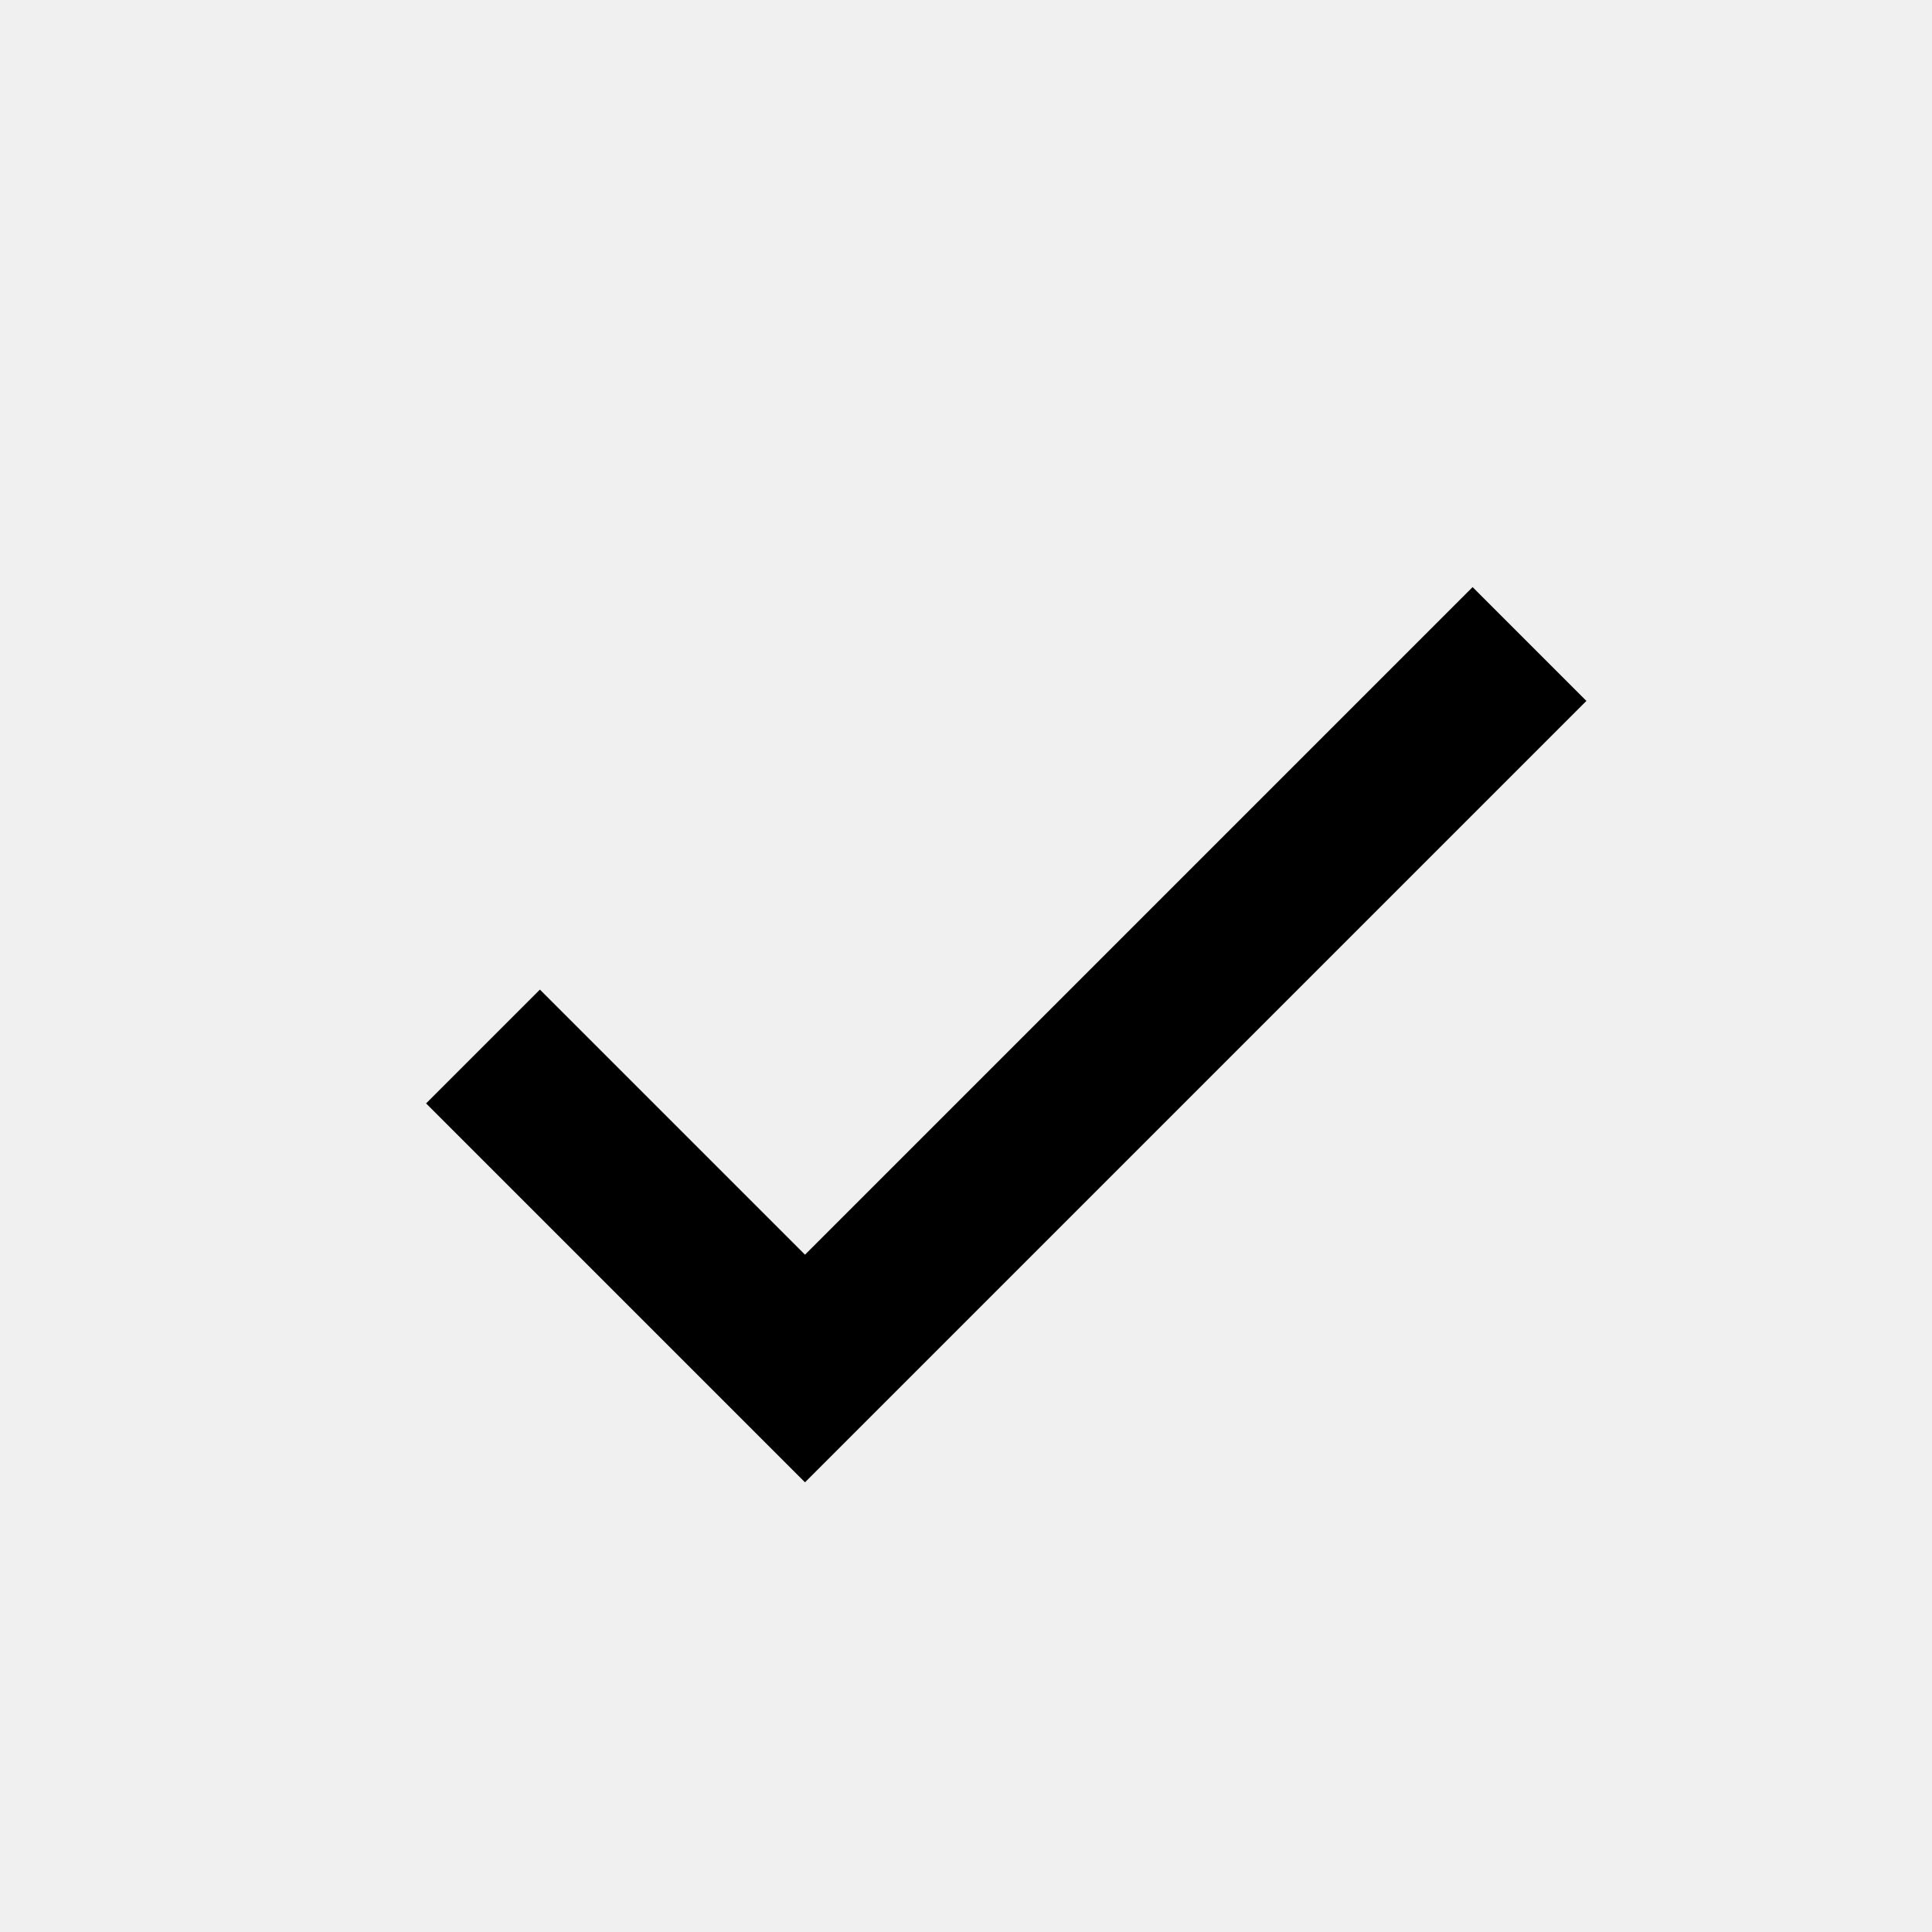
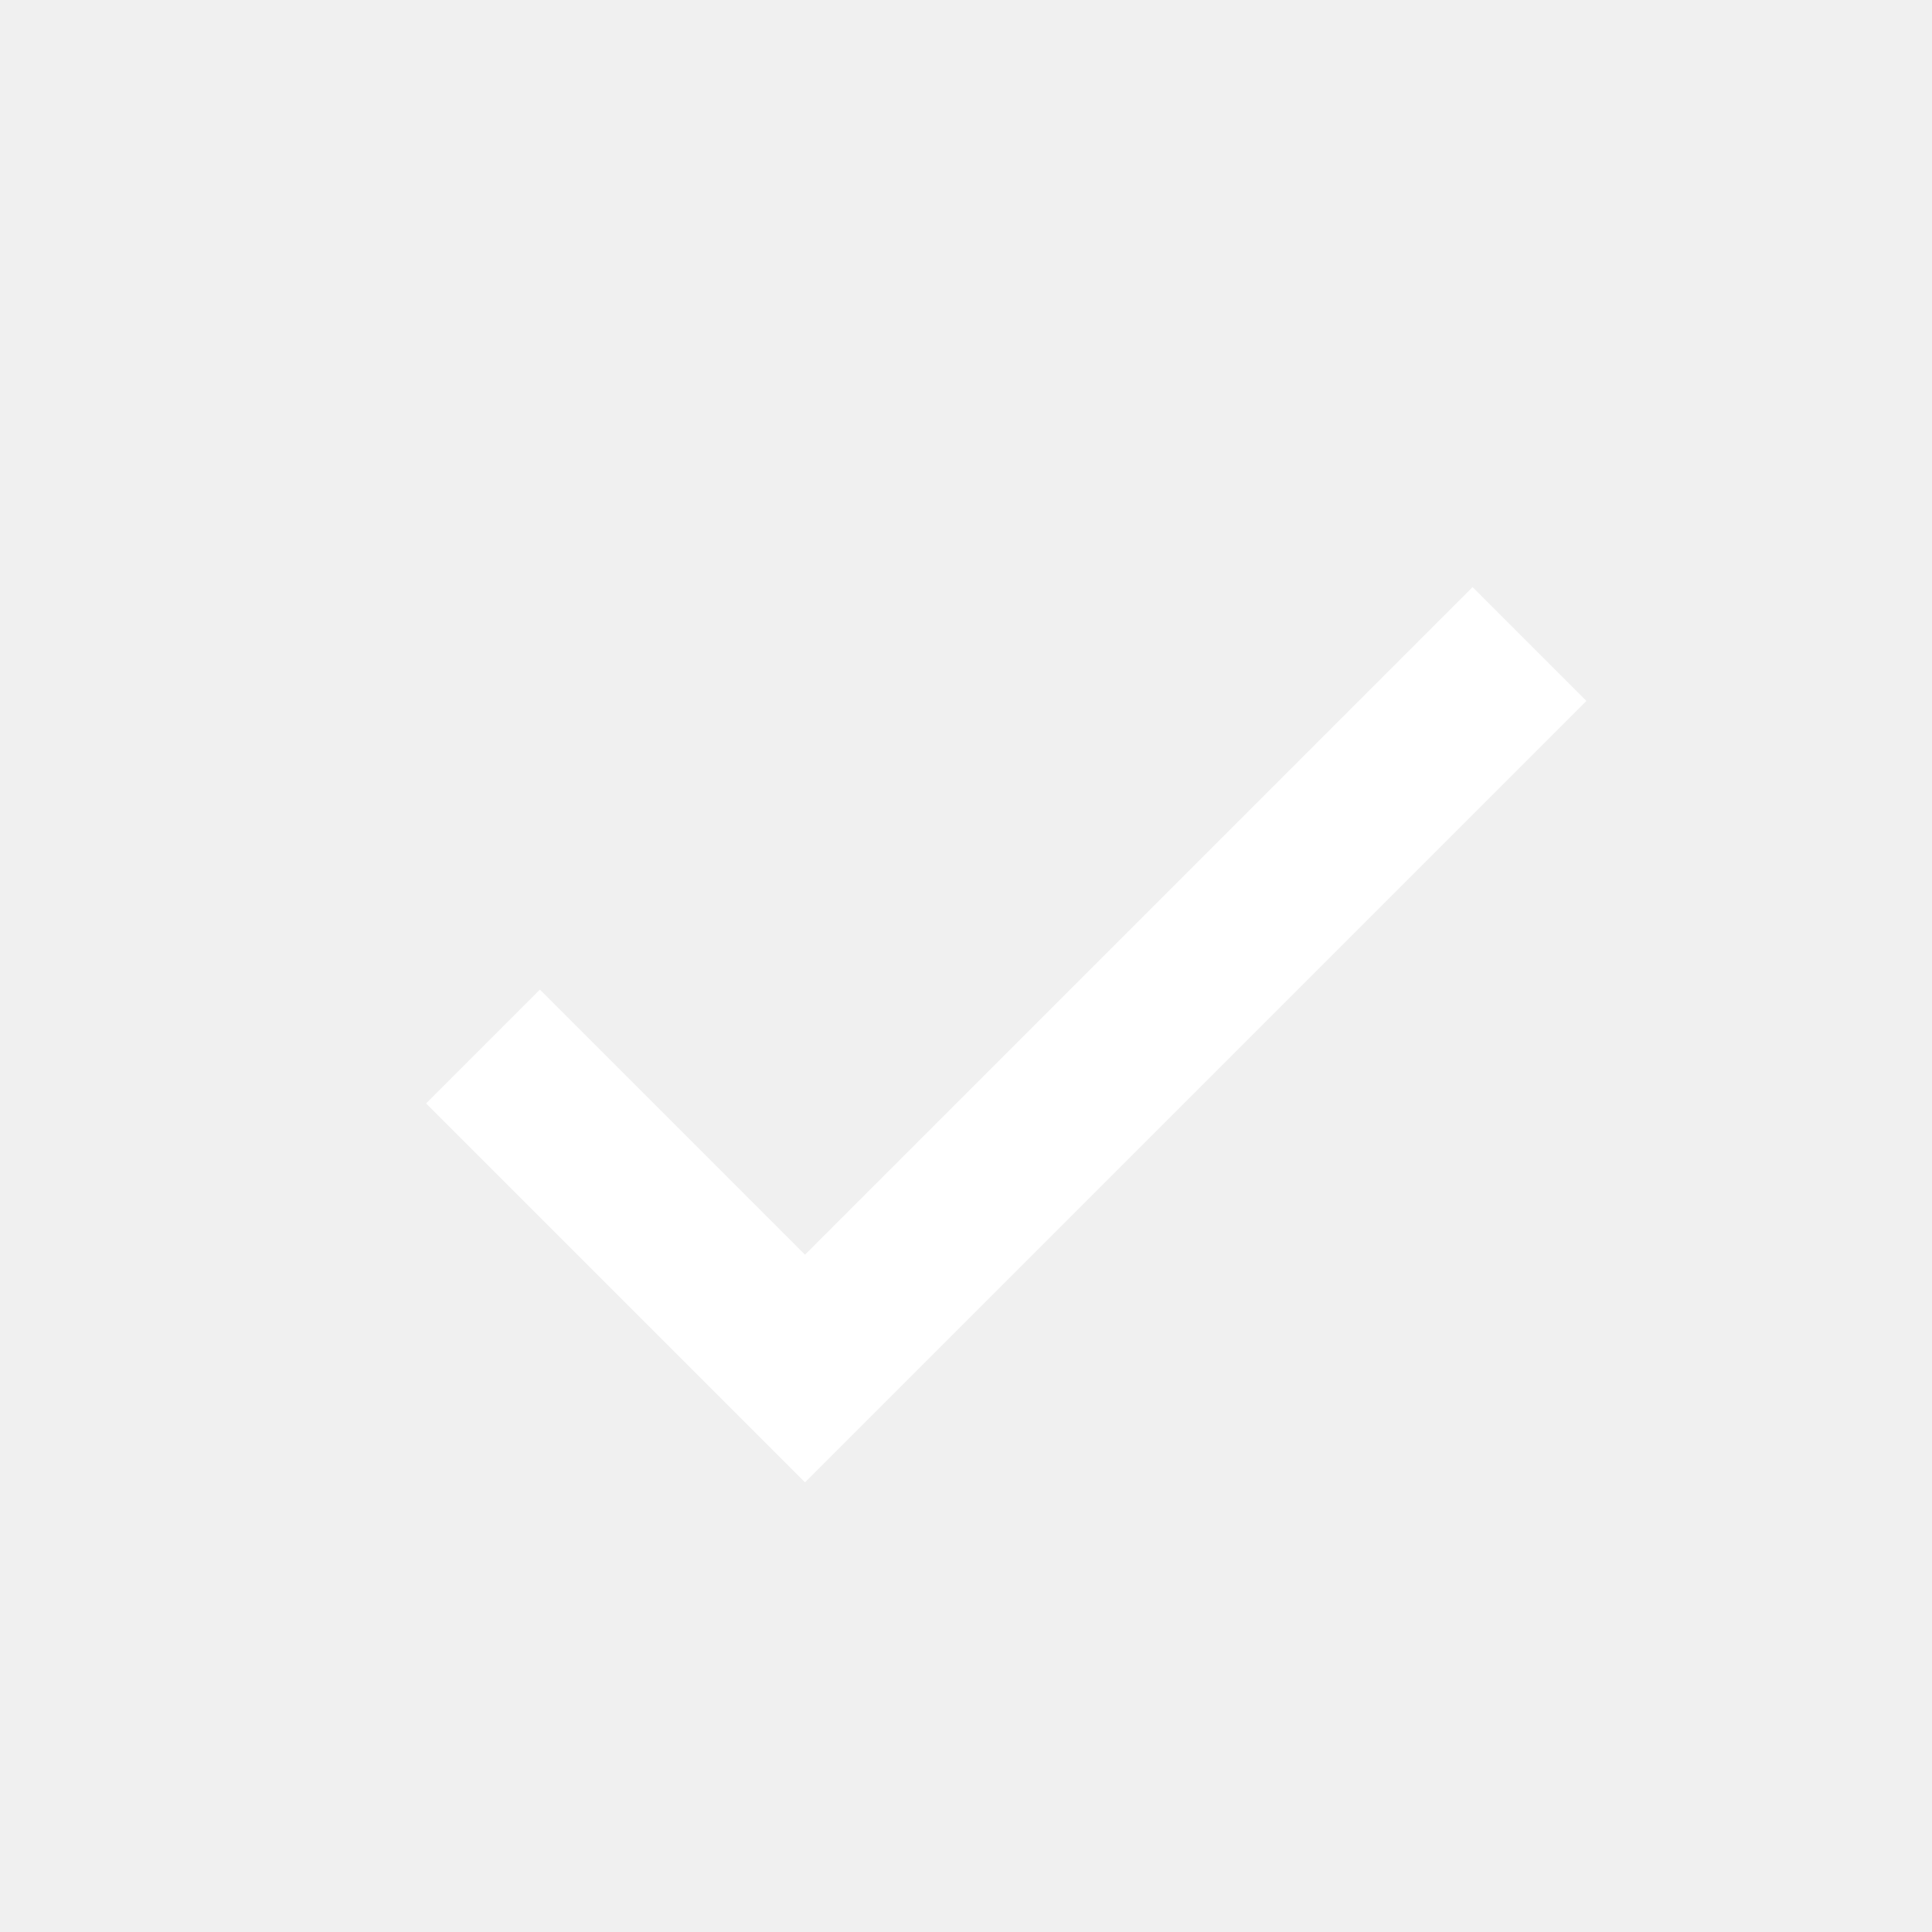
- <svg xmlns="http://www.w3.org/2000/svg" width="24" height="24" viewBox="0 0 24 24" style="fill: rgba(0, 0, 0, 1);transform: ;msFilter:;">
+ <svg xmlns="http://www.w3.org/2000/svg" width="24" height="24" viewBox="0 0 24 24" style="fill: #fff;transform: ;msFilter:;">
  <path d="m10 15.586-3.293-3.293-1.414 1.414L10 18.414l9.707-9.707-1.414-1.414z" />
</svg>
